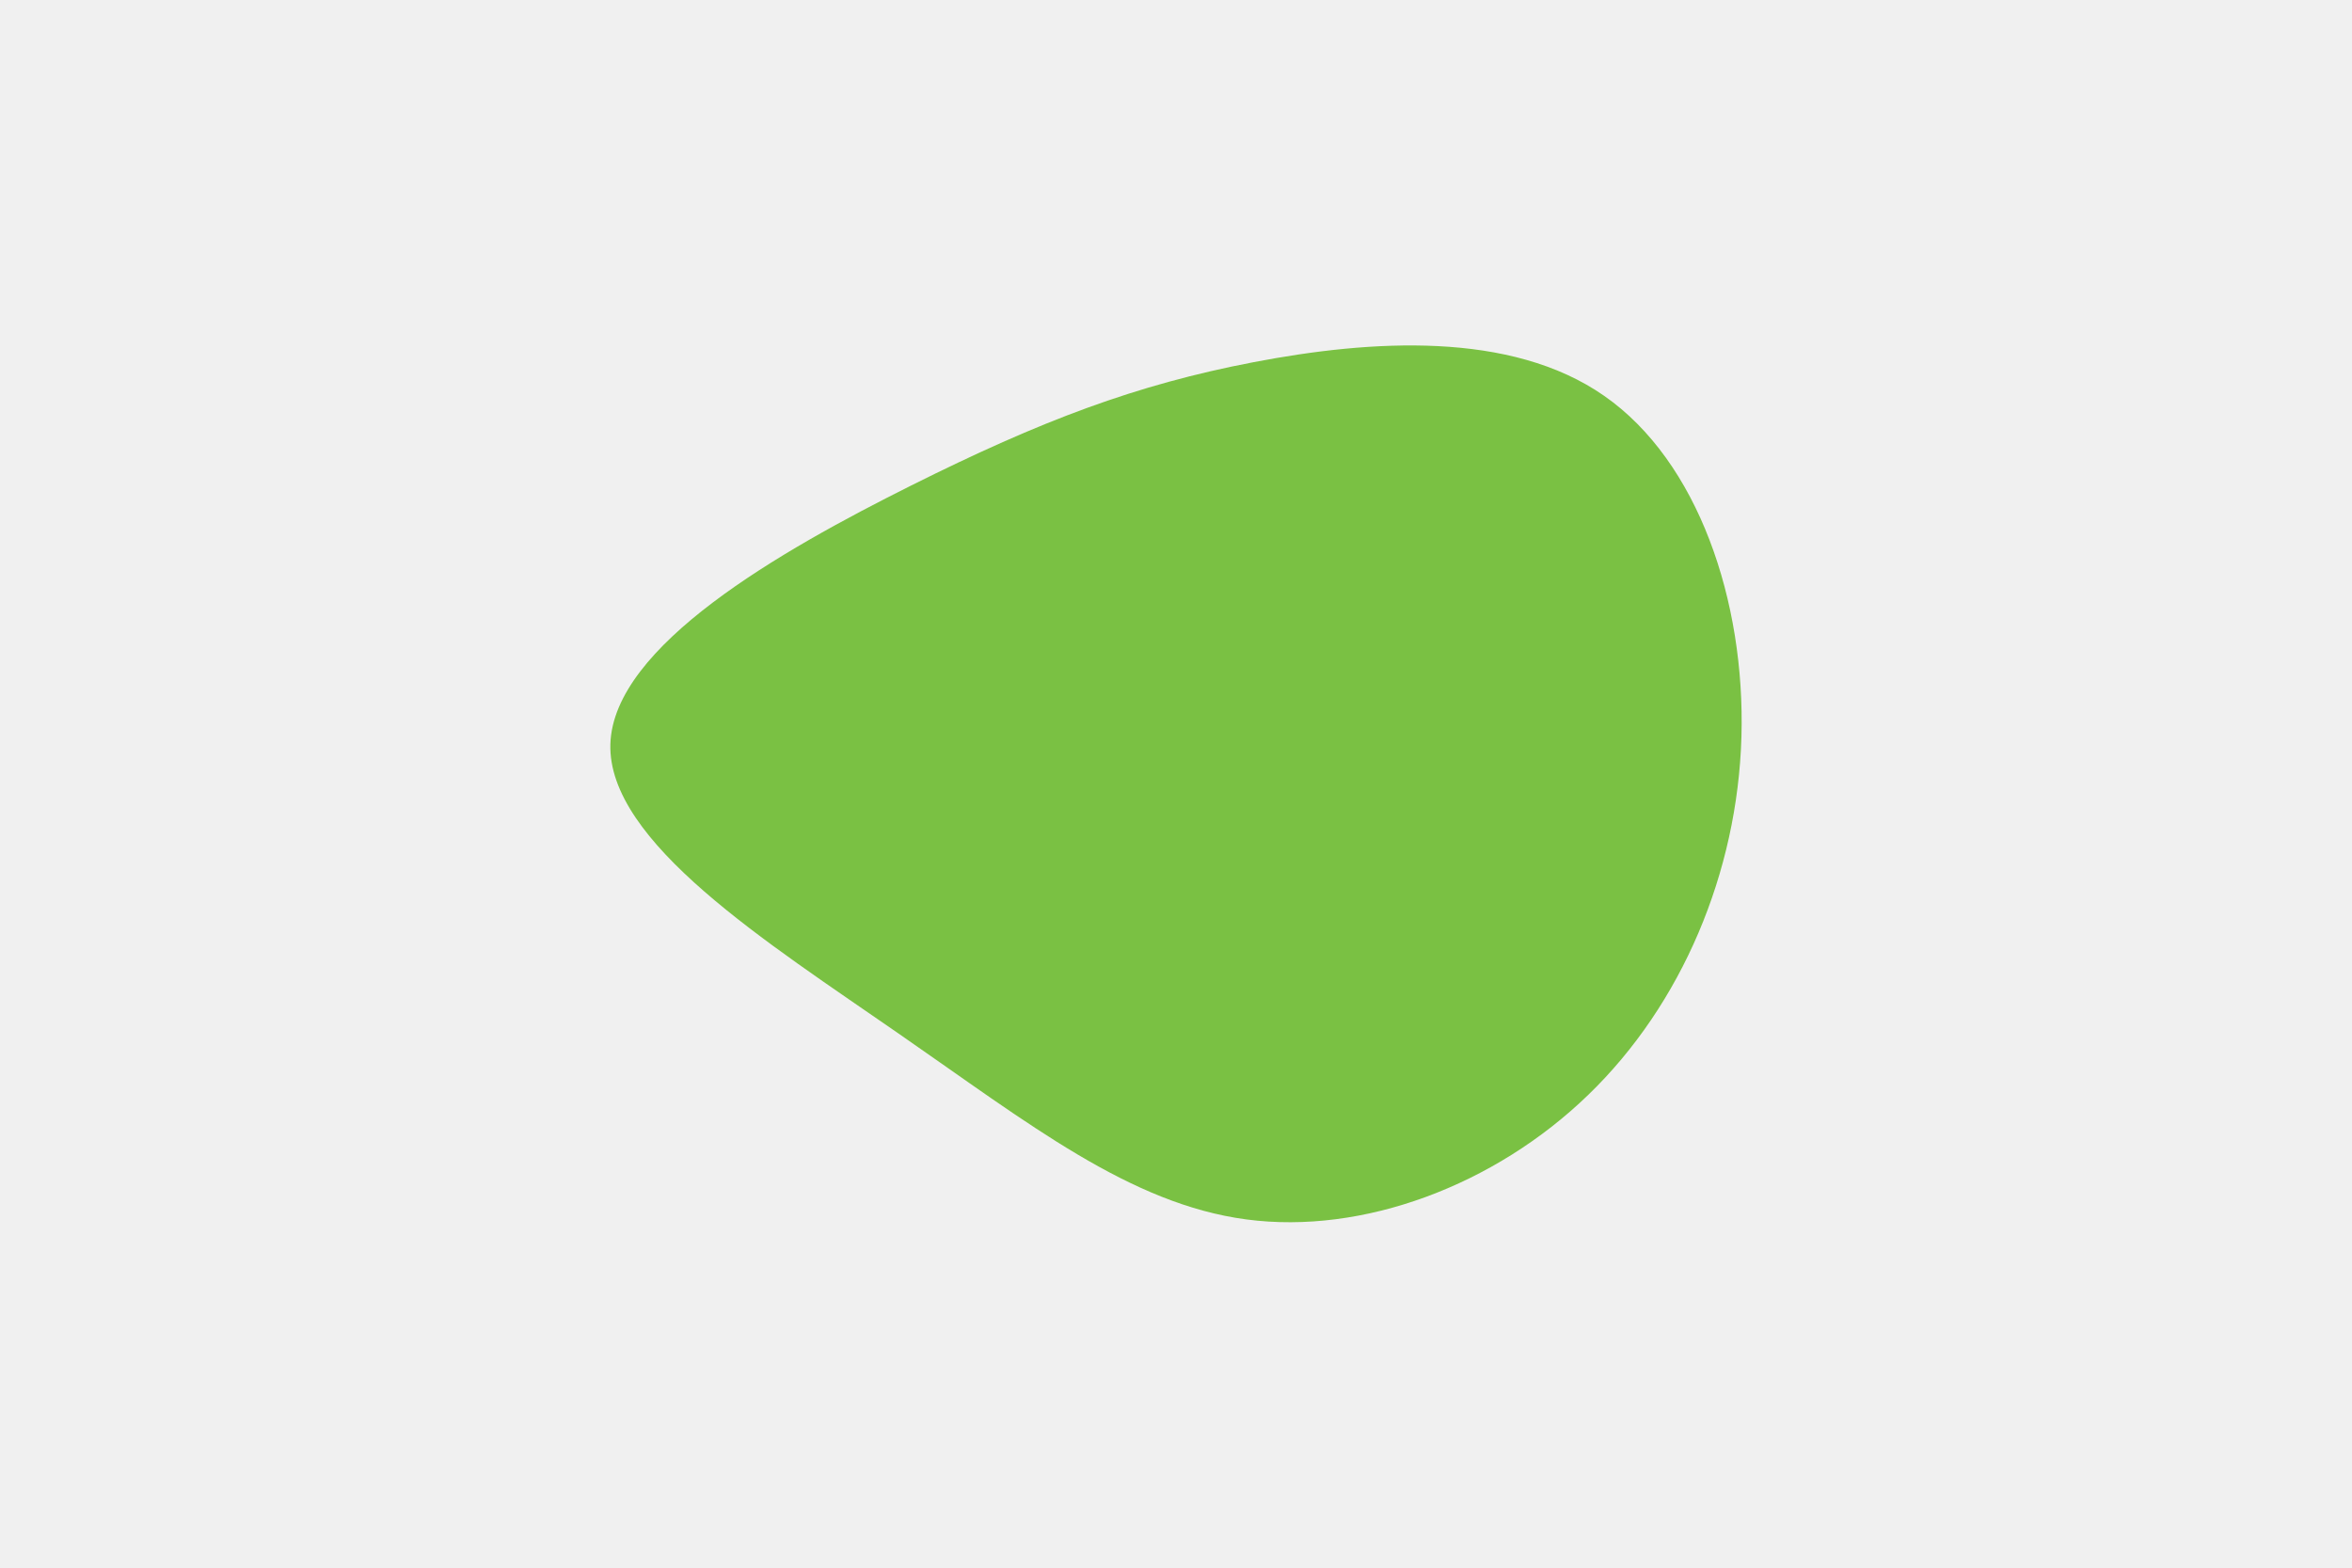
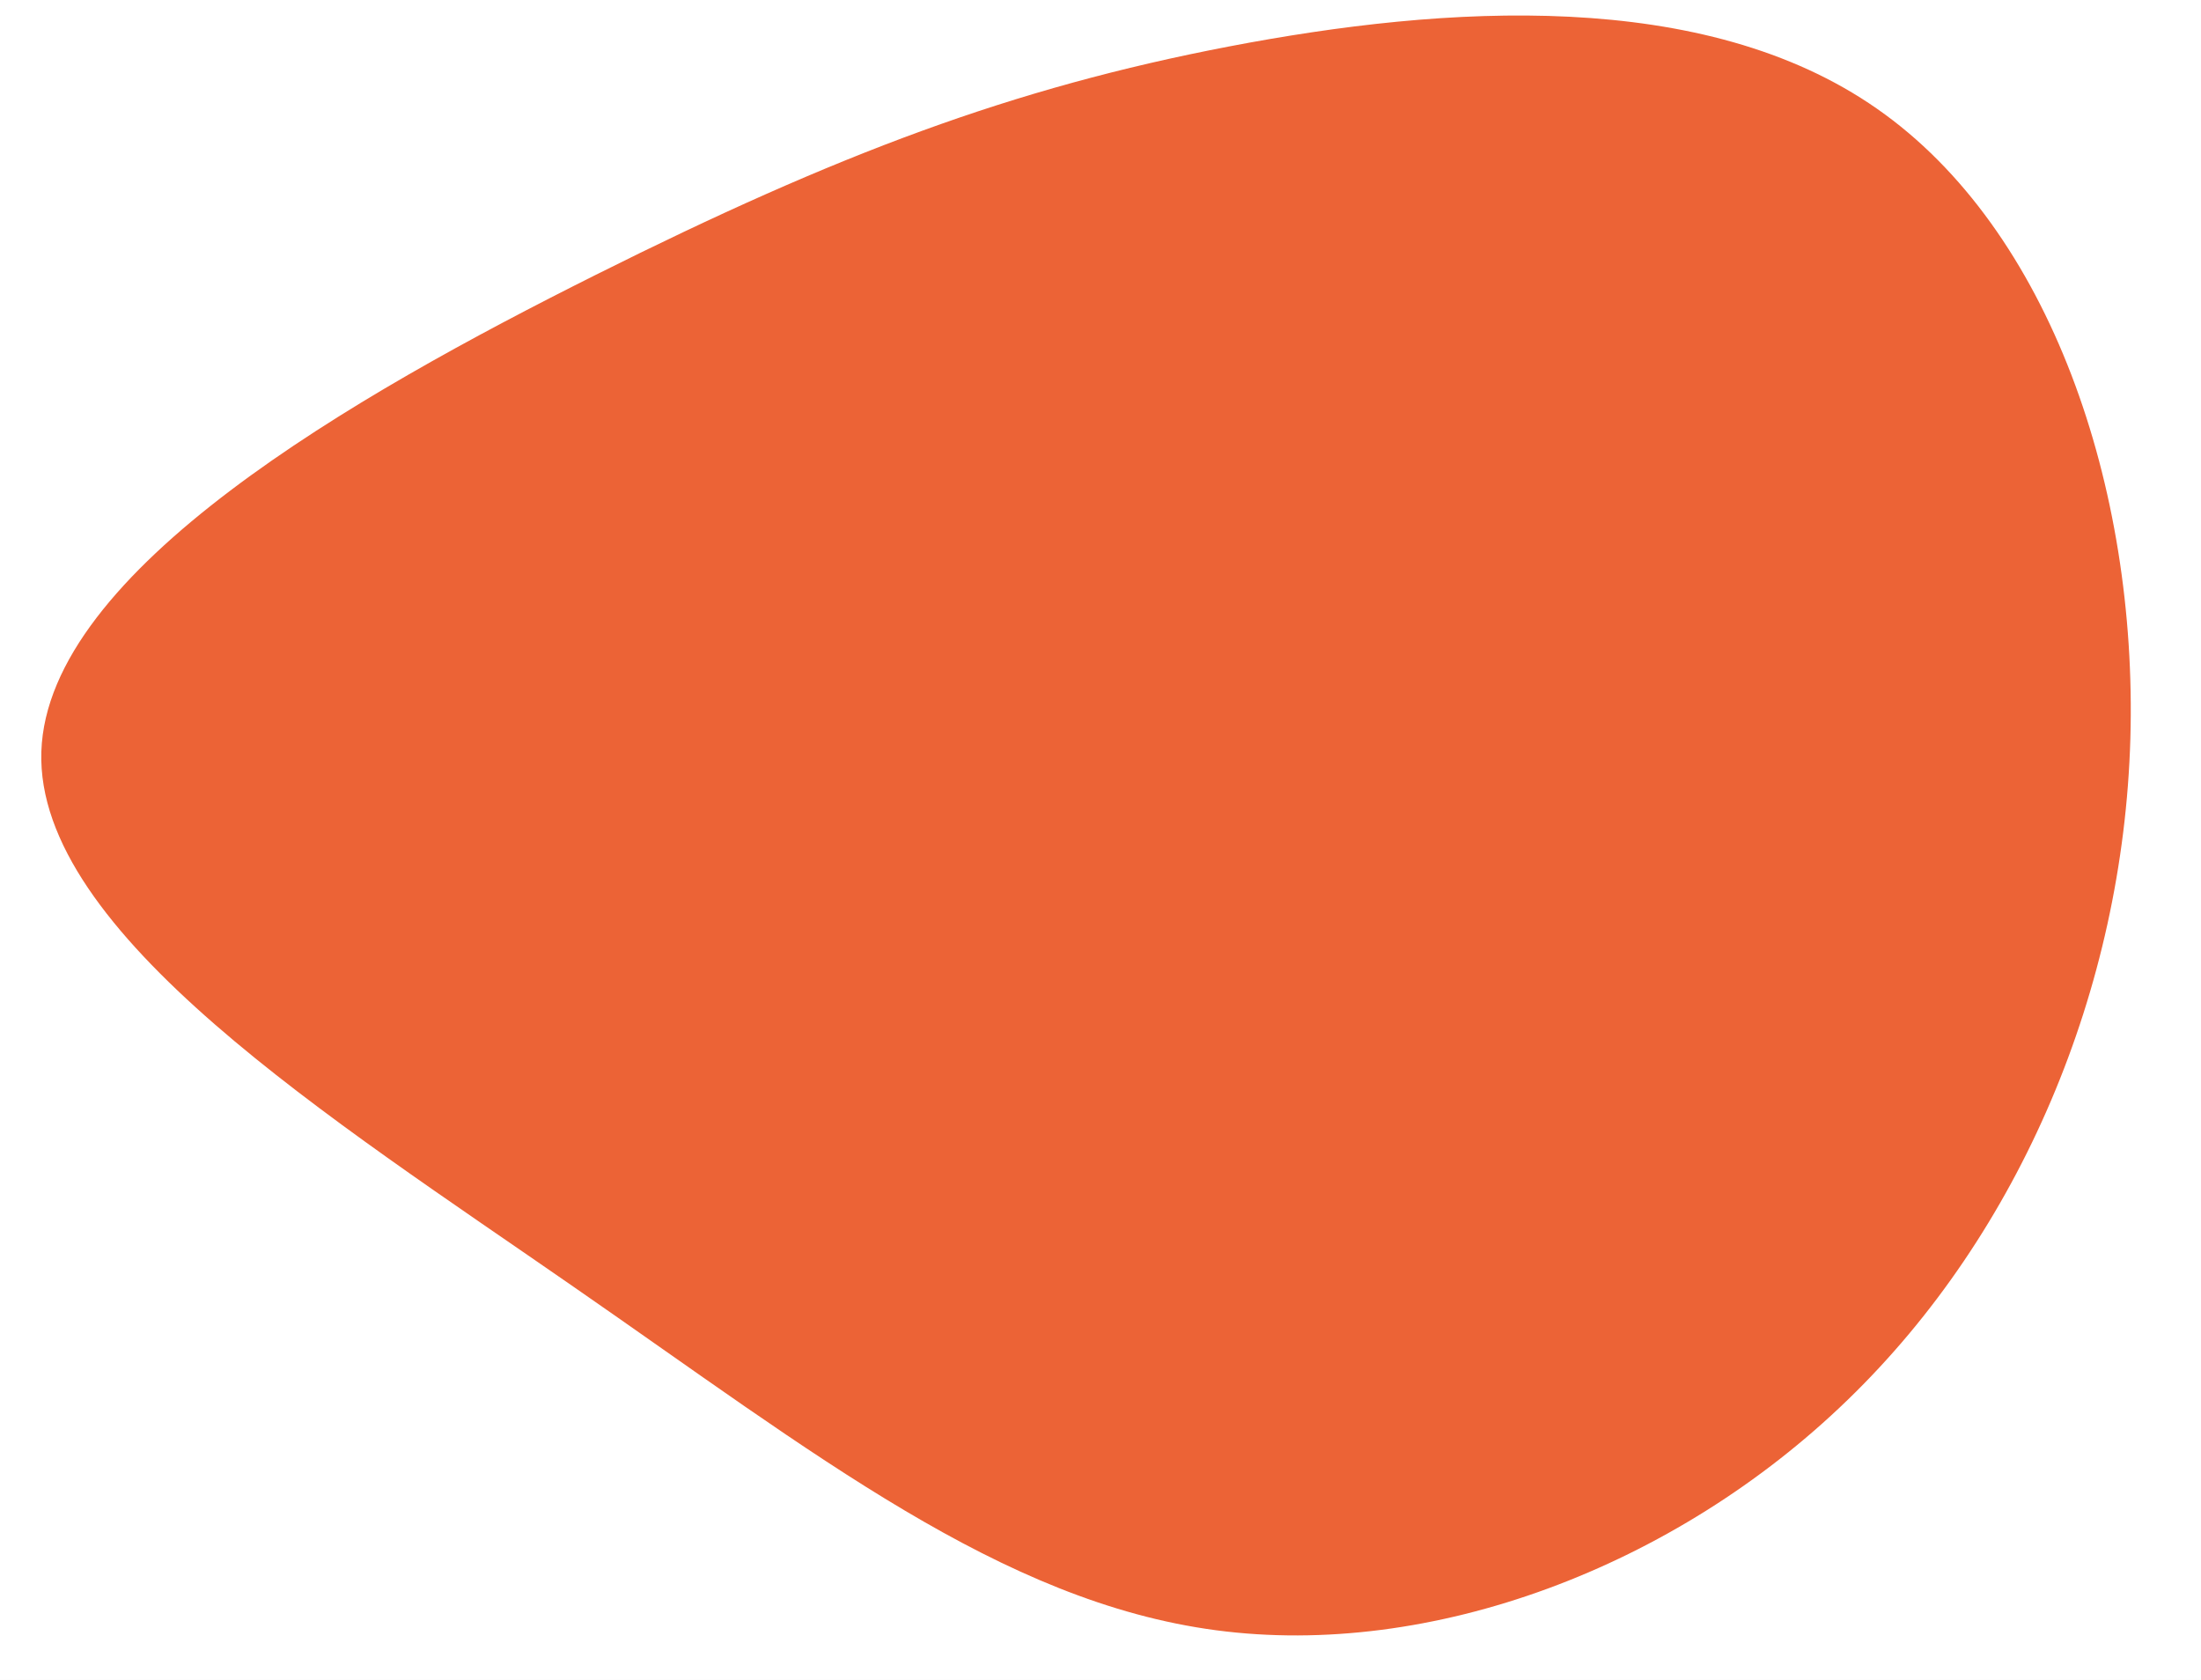
- <svg xmlns="http://www.w3.org/2000/svg" height="600" viewBox="0 0 900 600" width="900">
-   <path d="m142.8-132c35.9 25 54 78.5 52.5 130.5-1.5 51.9-22.8 102.4-58.6 137-35.8 34.7-86.3 53.6-130.8 47.7-44.6-5.9-83.2-36.6-133.2-71.2-50-34.7-111.4-73.3-110.2-110.8s64.9-73.8 114.9-98.8 86.3-38.7 131.2-47.3 98.4-12.1 134.2 12.9" fill="#7ac143" transform="translate(471.0656 283.5184)" />
+ <svg xmlns="http://www.w3.org/2000/svg" width="456" height="348" viewBox="0 0 456 348" fill="none">
+   <g clip-path="url(#clip0_11_16)">
+     <rect width="456" height="348" fill="white" />
+     <path d="M388.866 22.518C424.766 47.518 442.866 101.018 441.366 153.018C439.866 204.918 418.566 255.418 382.766 290.018C346.966 324.718 296.466 343.618 251.966 337.718C207.366 331.818 168.766 301.118 118.766 266.518C68.766 231.818 7.366 193.218 8.566 155.718C9.766 118.218 73.466 81.918 123.466 56.918C173.466 31.918 209.766 18.218 254.666 9.618C299.566 1.018 353.066 -2.482 388.866 22.518Z" fill="#EC6336" />
+   </g>
+   <defs>
+     <clipPath id="clip0_11_16">
+       <rect width="456" height="348" fill="white" />
+     </clipPath>
+   </defs>
</svg>
